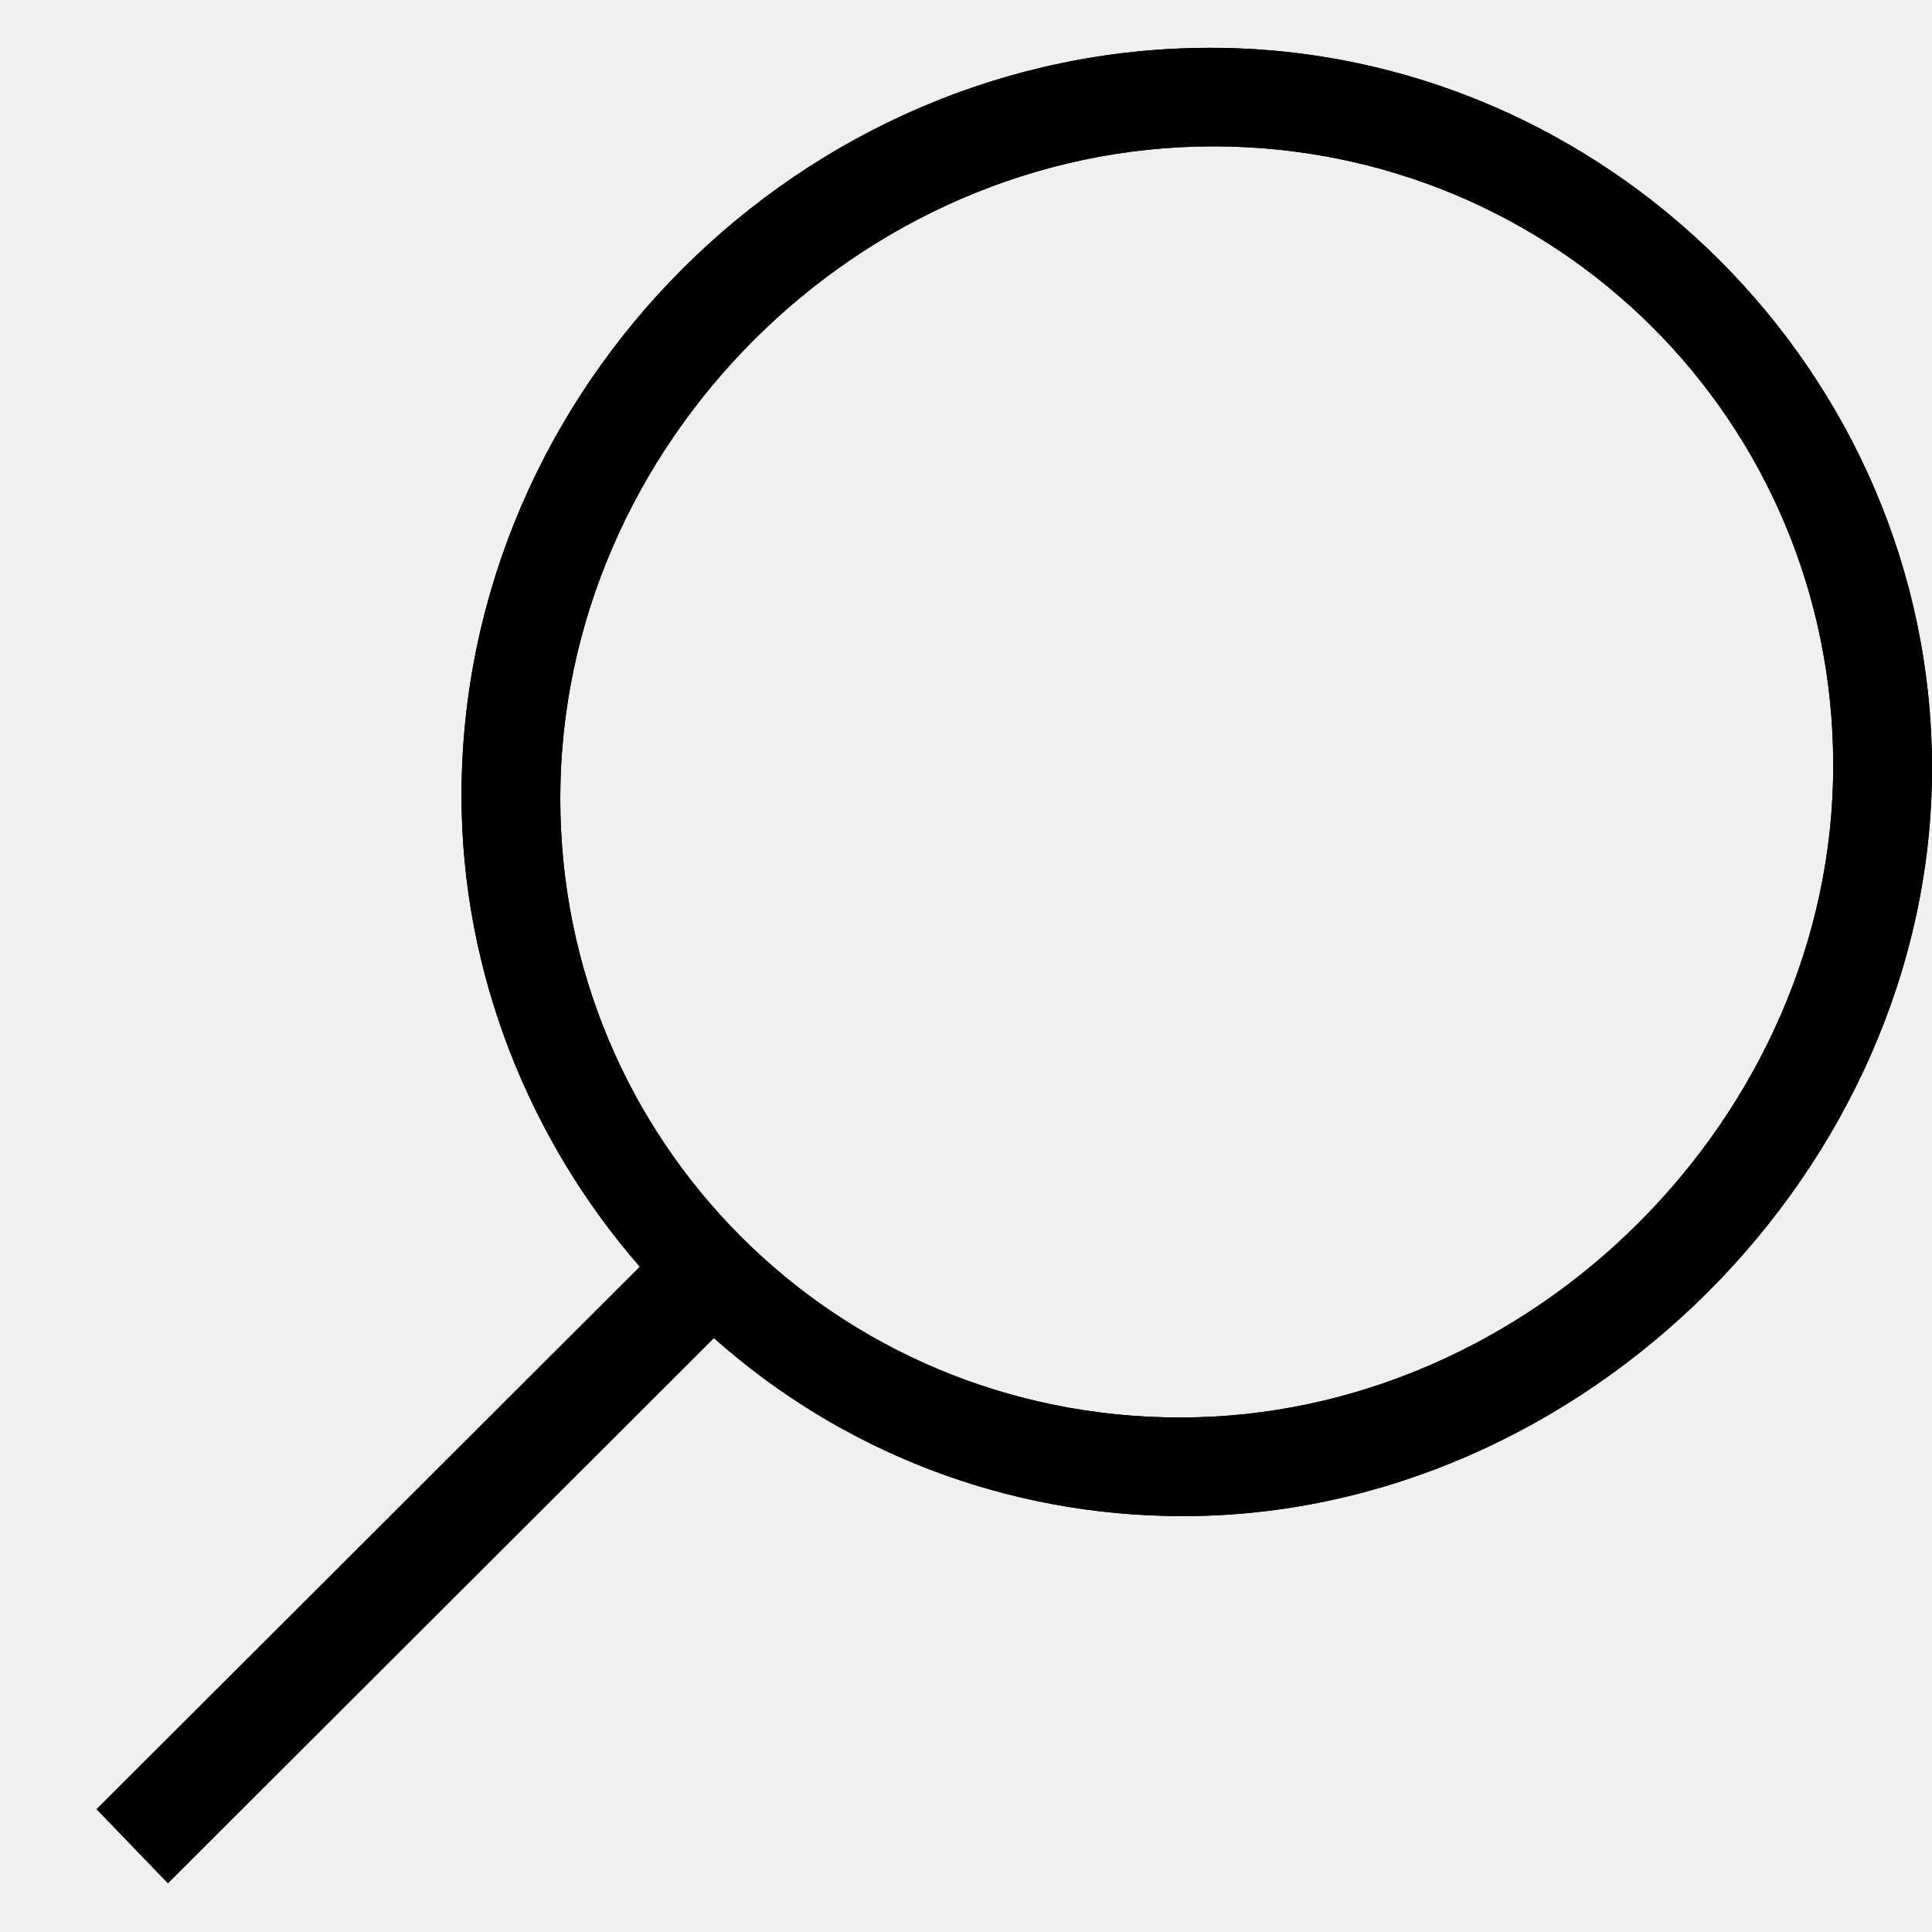
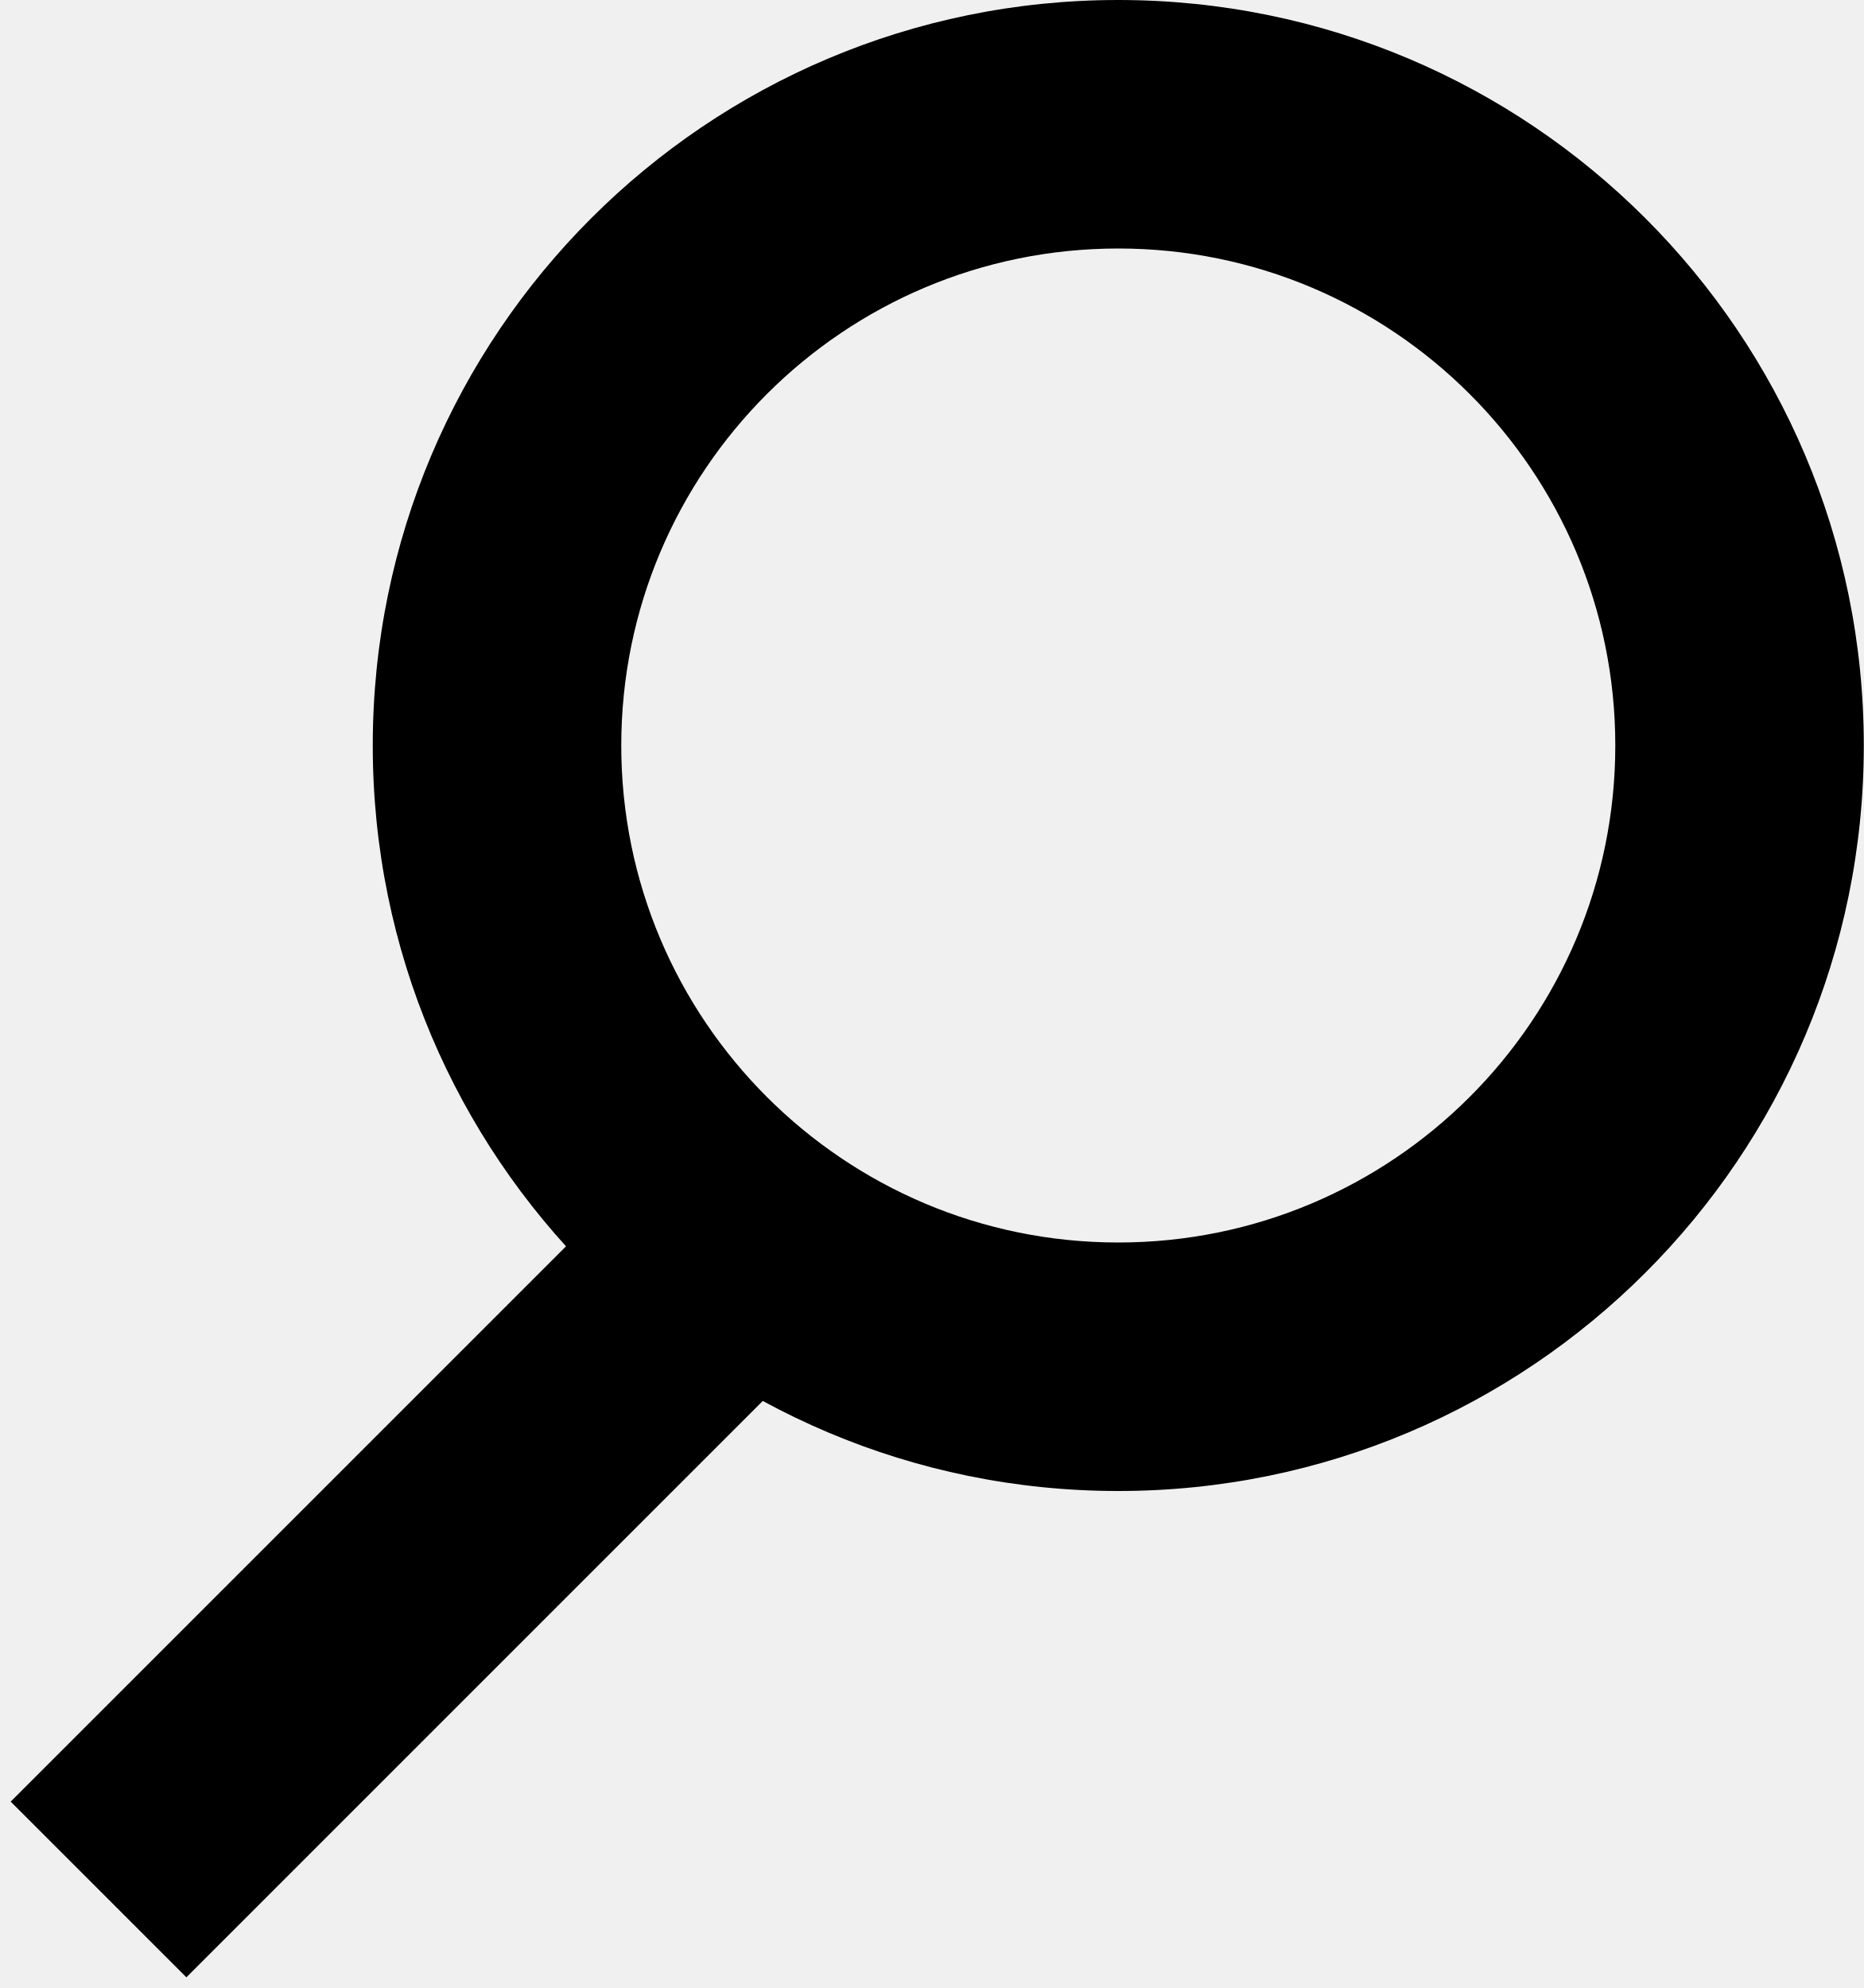
- <svg xmlns="http://www.w3.org/2000/svg" xmlns:xlink="http://www.w3.org/1999/xlink" width="16px" height="16px" viewBox="0 0 16 16" version="1.1">
-   <defs>
-     <path d="M5.953,1.212 C3.113,1.212 0.818,3.481 0.818,6.34 C0.818,9.244 3.317,11.739 6.225,11.739 C9.088,11.739 11.36,9.448 11.36,6.612 C11.36,3.685 8.884,1.212 5.953,1.212 Z M14.609,15.596 L10.088,11.081 C9.043,12.011 7.68,12.556 6.203,12.556 C2.886,12.556 0,9.675 0,6.362 C0,3.095 2.704,0.396 5.975,0.396 C9.361,0.396 12.178,3.209 12.178,6.589 C12.178,8.064 11.61,9.448 10.701,10.491 L15.2,14.983 L14.609,15.596 Z" id="path-1" />
-   </defs>
+ <svg xmlns="http://www.w3.org/2000/svg" width="15px" height="16px" viewBox="0 0 15 16" version="1.1">
+   <defs />
  <g id="Symbols" stroke="none" stroke-width="1" fill="none" fill-rule="evenodd">
-     <g id="Searc" transform="translate(-114, 0)">
-       <g id="Group">
-         <g id="IconsZoom/ICON_ZOOM_03" transform="translate(122, 8) scale(-1, 1) translate(-122, -8) translate(114, 0)">
-           <mask id="mask-2" fill="white">
-             <use xlink:href="#path-1" />
-           </mask>
-           <use id="Mask" fill="#000000" fill-rule="evenodd" xlink:href="#path-1" />
-           <g id="Color/Black" mask="url(#mask-2)" fill="#000000" fill-rule="evenodd">
-             <g transform="translate(-24, -24.8)" id="Rectangle">
-               <rect x="0" y="0" width="63" height="63" />
-             </g>
-           </g>
-         </g>
+     <g id="Elements/Searc" transform="translate(-115, 0)" fill="#000000" fill-rule="nonzero">
+       <g id="ico-search" transform="translate(116, 0)">
+         <path d="M8,10 C10.209,10 12,8.209 12,6 C12,3.791 10.209,2 8,2 C5.791,2 4,3.791 4,6 C4,8.209 5.791,10 8,10 Z M8,12 C4.686,12 2,9.314 2,6 C2,2.686 4.686,0 8,0 C11.314,0 14,2.686 14,6 C14,9.314 11.314,12 8,12 Z" id="Oval-5" />
+         <polygon id="Line-2" points="4.5 9.086 5.914 10.5 0.5 15.914 -0.914 14.5" />
      </g>
    </g>
  </g>
</svg>
